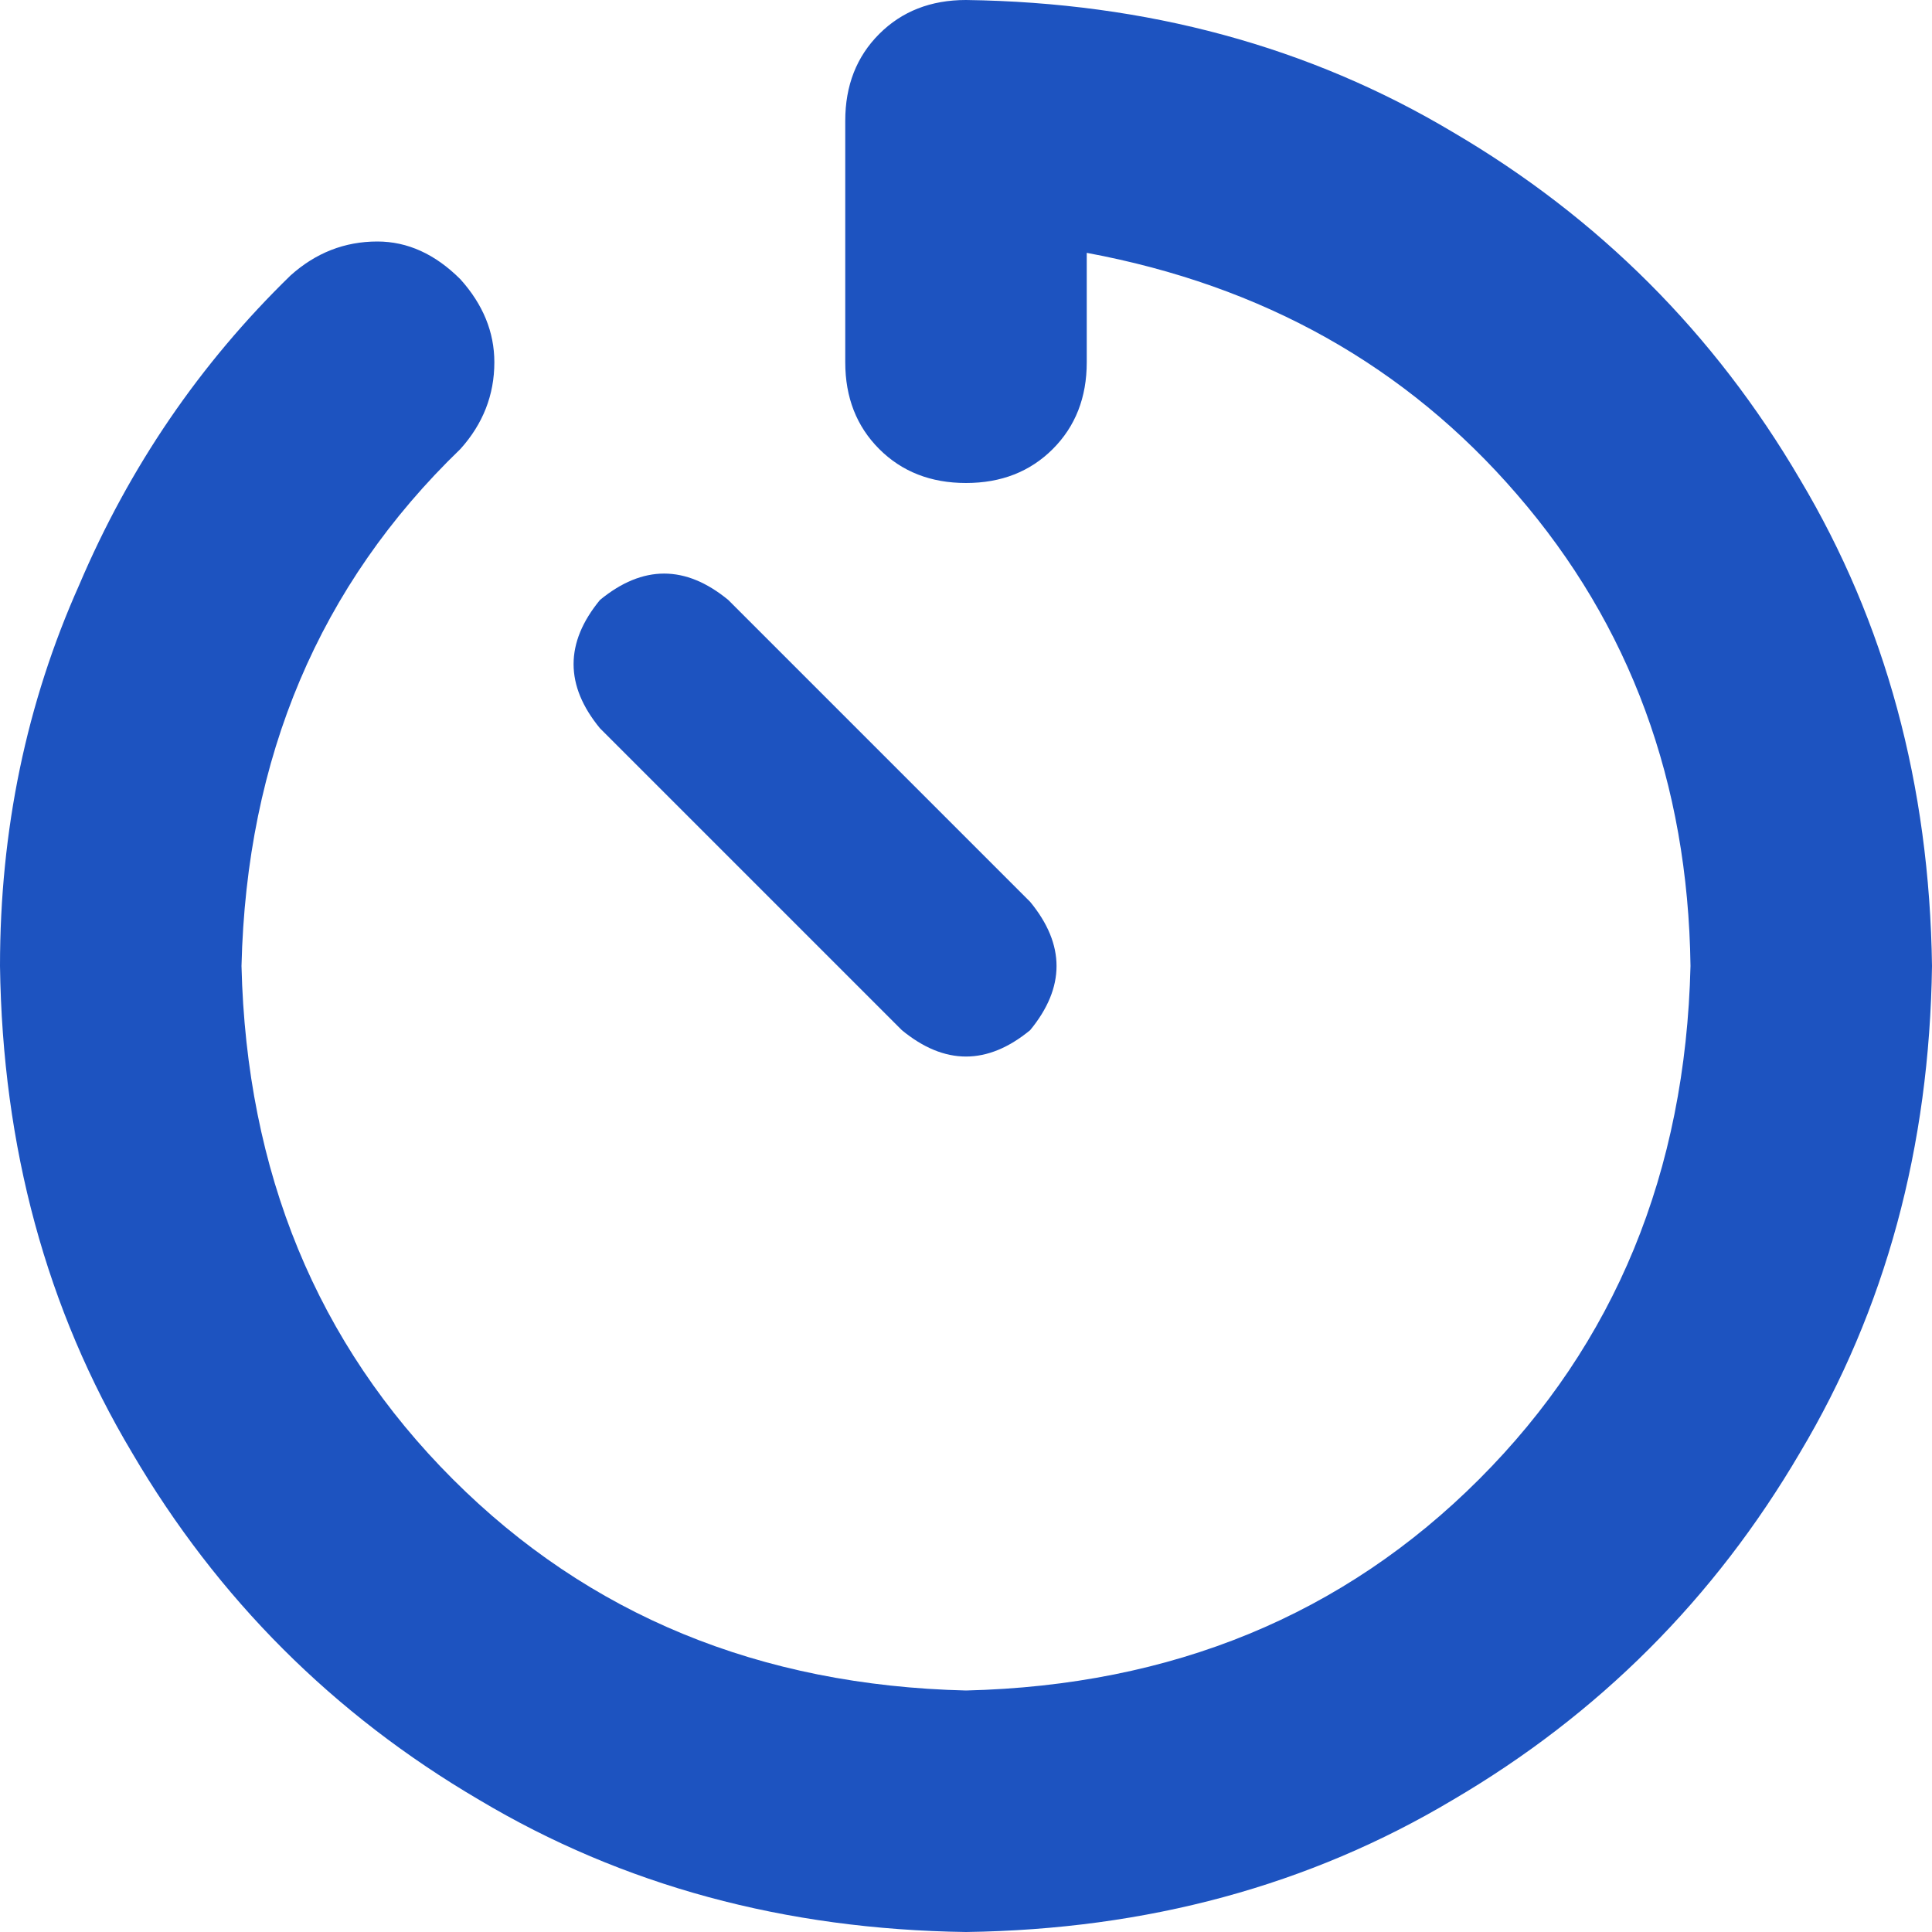
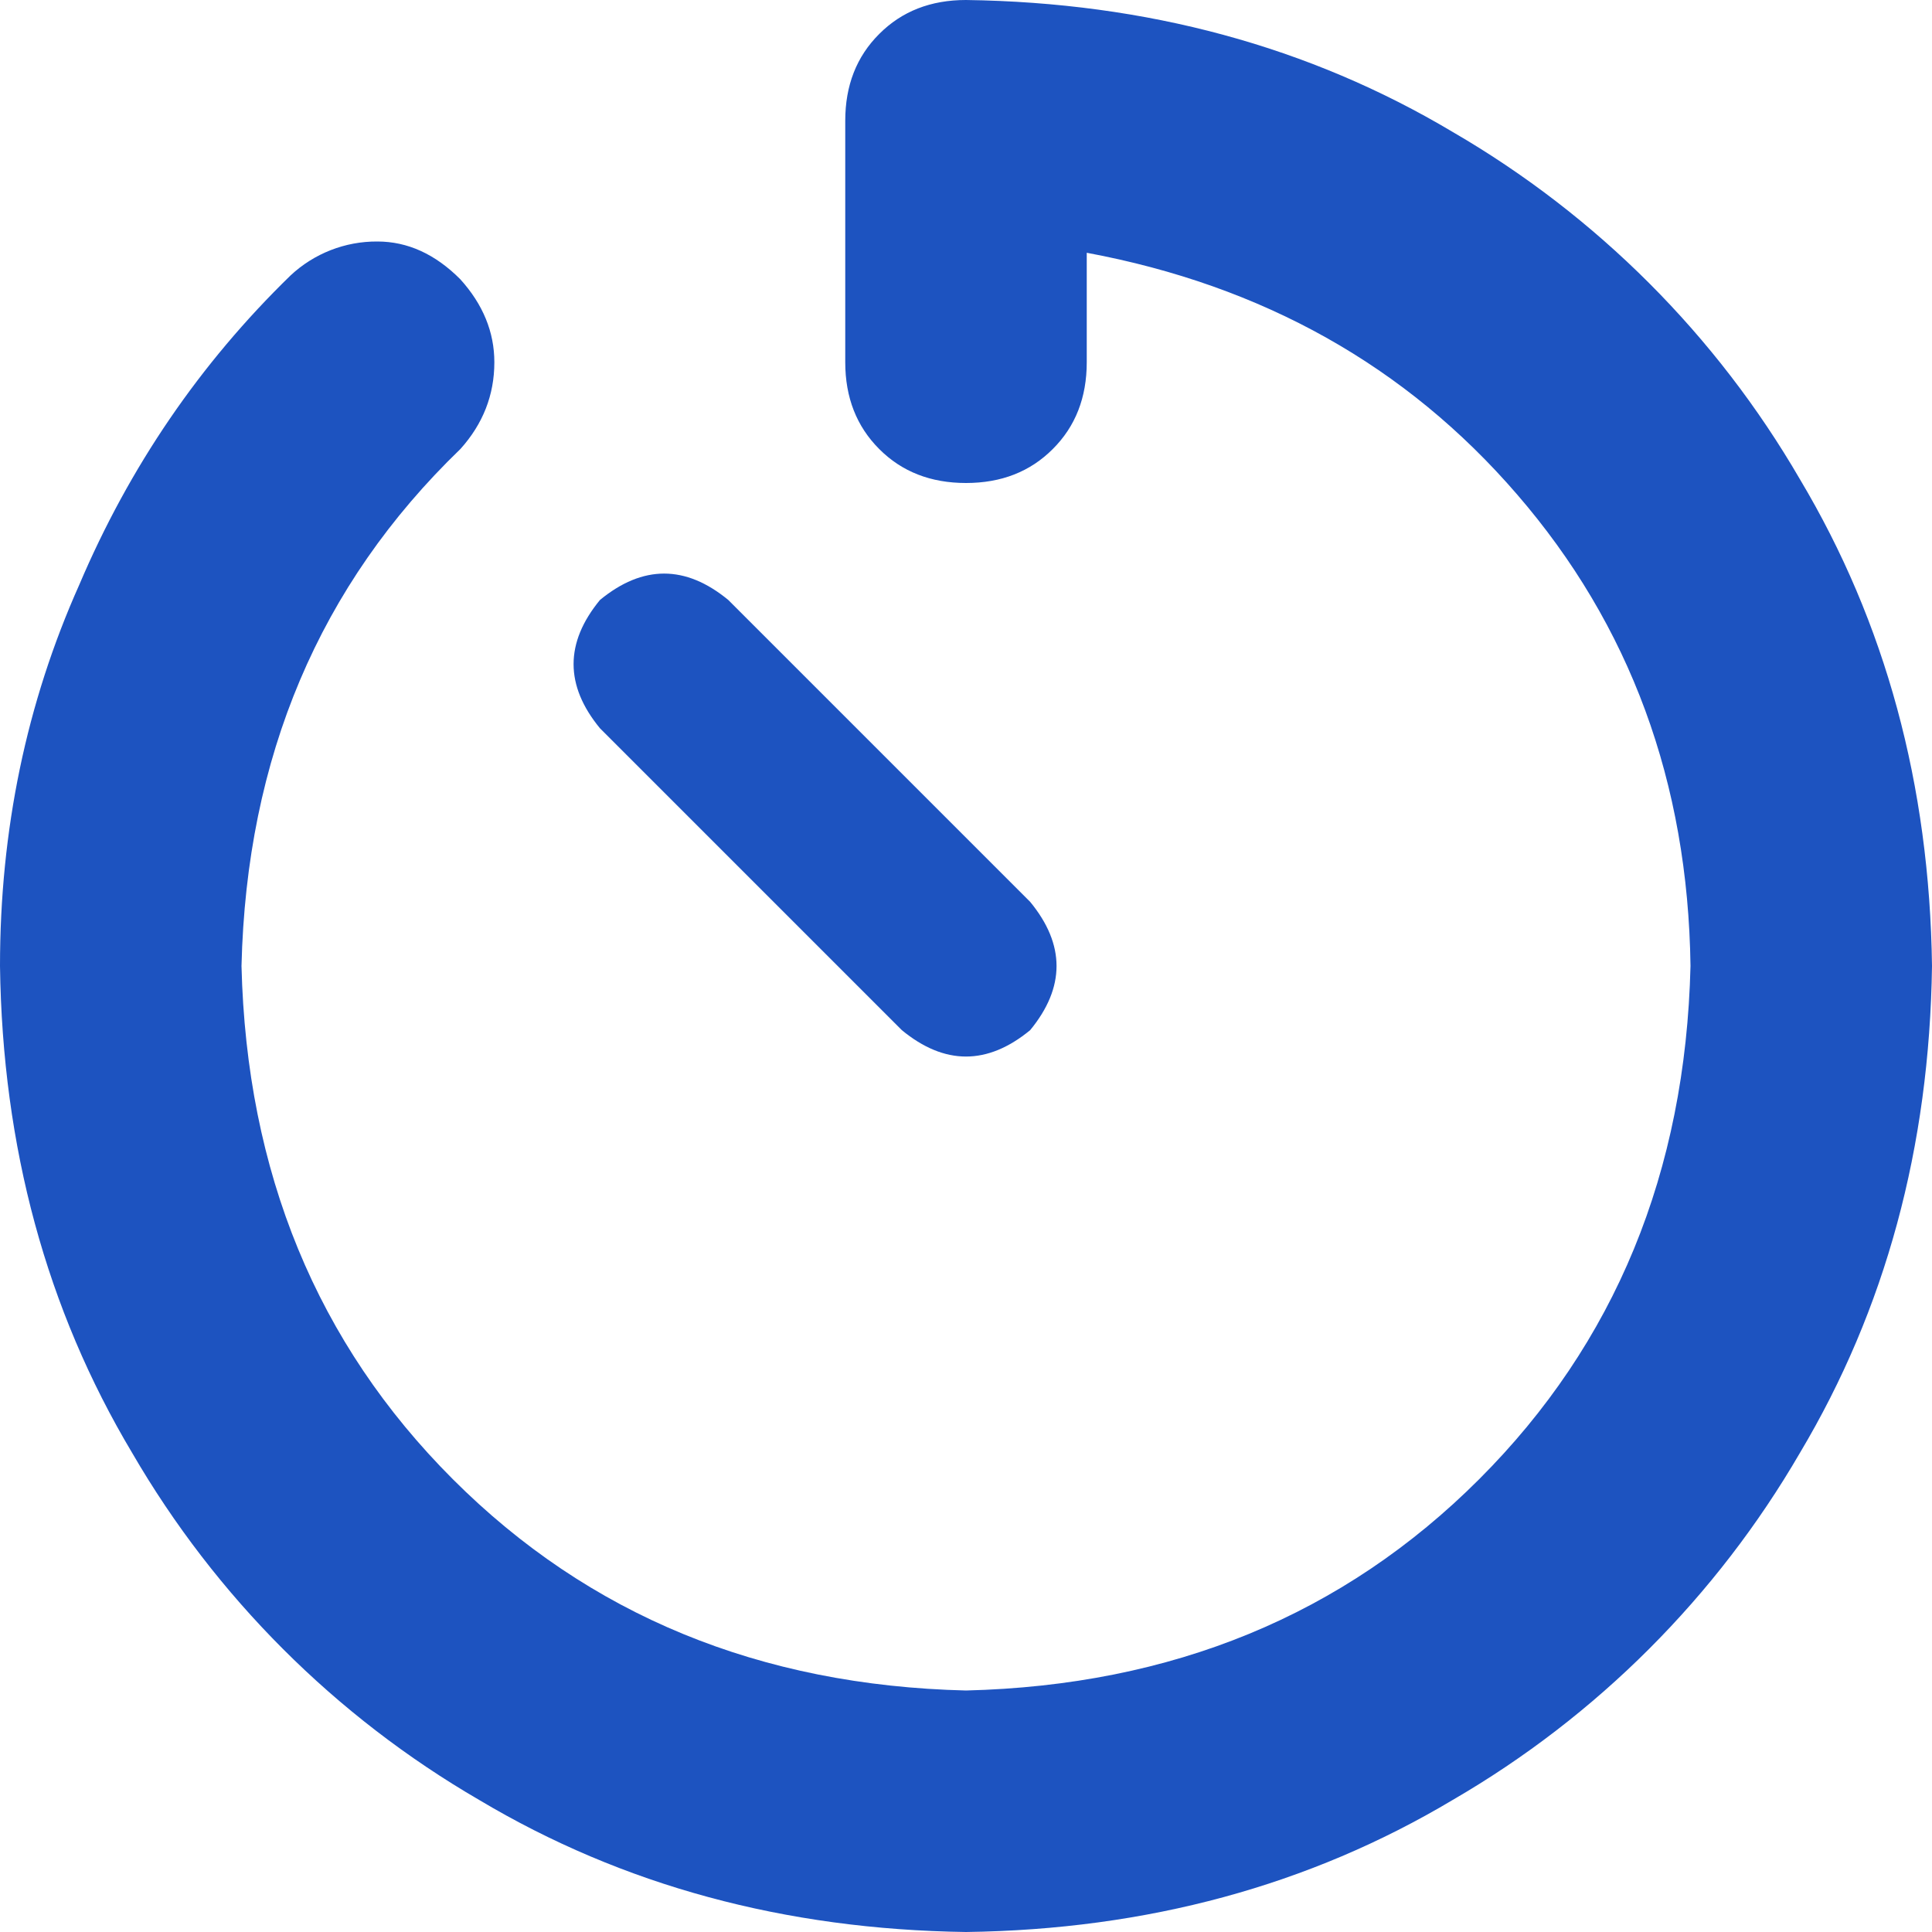
- <svg xmlns="http://www.w3.org/2000/svg" width="24" height="24" viewBox="0 0 24 24" fill="none">
-   <path d="M12 0C14.25 0.031 16.266 0.578 18.047 1.641C19.859 2.703 21.297 4.141 22.359 5.953C23.422 7.734 23.969 9.75 24 12C23.969 14.25 23.422 16.266 22.359 18.047C21.297 19.859 19.859 21.297 18.047 22.359C16.266 23.422 14.25 23.969 12 24C9.75 23.969 7.734 23.422 5.953 22.359C4.141 21.297 2.703 19.859 1.641 18.047C0.578 16.266 0.031 14.25 0 12C0 10.312 0.328 8.734 0.984 7.266C1.609 5.797 2.484 4.516 3.609 3.422C3.922 3.141 4.281 3 4.688 3C5.062 3 5.406 3.156 5.719 3.469C6 3.781 6.141 4.125 6.141 4.5C6.141 4.906 6 5.266 5.719 5.578C3.969 7.266 3.062 9.406 3 12C3.062 14.562 3.938 16.688 5.625 18.375C7.312 20.062 9.438 20.938 12 21C14.562 20.938 16.688 20.062 18.375 18.375C20.062 16.688 20.938 14.562 21 12C20.969 9.719 20.25 7.766 18.844 6.141C17.469 4.547 15.688 3.547 13.5 3.141V4.5C13.5 4.938 13.359 5.297 13.078 5.578C12.797 5.859 12.438 6 12 6C11.562 6 11.203 5.859 10.922 5.578C10.641 5.297 10.5 4.938 10.5 4.5V1.5C10.5 1.062 10.641 0.703 10.922 0.422C11.203 0.141 11.562 0 12 0ZM9.047 7.453L12.797 11.203C13.234 11.734 13.234 12.266 12.797 12.797C12.266 13.234 11.734 13.234 11.203 12.797L7.453 9.047C7.016 8.516 7.016 7.984 7.453 7.453C7.984 7.016 8.516 7.016 9.047 7.453Z" fill="#1D53C0" />
+ <svg xmlns="http://www.w3.org/2000/svg" width="24" height="24" fill="none">
+   <path d="M12 0c2.25.031 4.266.578 6.047 1.64a11.888 11.888 0 014.312 4.313C23.422 7.734 23.97 9.75 24 12c-.031 2.25-.578 4.266-1.64 6.047a11.888 11.888 0 01-4.313 4.312C16.266 23.422 14.25 23.97 12 24c-2.25-.031-4.266-.578-6.047-1.64a11.888 11.888 0 01-4.312-4.313C.578 16.266.03 14.25 0 12c0-1.688.328-3.266.984-4.734.625-1.47 1.5-2.75 2.625-3.844A1.564 1.564 0 014.688 3c.375 0 .718.156 1.03.469.282.312.423.656.423 1.031 0 .406-.141.766-.422 1.078C3.969 7.266 3.062 9.406 3 12c.063 2.563.938 4.688 2.625 6.375C7.313 20.063 9.438 20.938 12 21c2.563-.063 4.688-.938 6.375-2.625C20.063 16.687 20.938 14.562 21 12c-.031-2.281-.75-4.234-2.156-5.86-1.375-1.593-3.157-2.593-5.344-3V4.5c0 .438-.14.797-.422 1.078C12.797 5.86 12.438 6 12 6c-.438 0-.797-.14-1.078-.422-.281-.281-.422-.64-.422-1.078v-3c0-.438.14-.797.422-1.078C11.203.14 11.562 0 12 0zM9.047 7.453l3.75 3.75c.437.531.437 1.063 0 1.594-.531.437-1.063.437-1.594 0l-3.75-3.75c-.437-.531-.437-1.063 0-1.594.531-.437 1.063-.437 1.594 0z" fill="#1D53C0" />
</svg>
